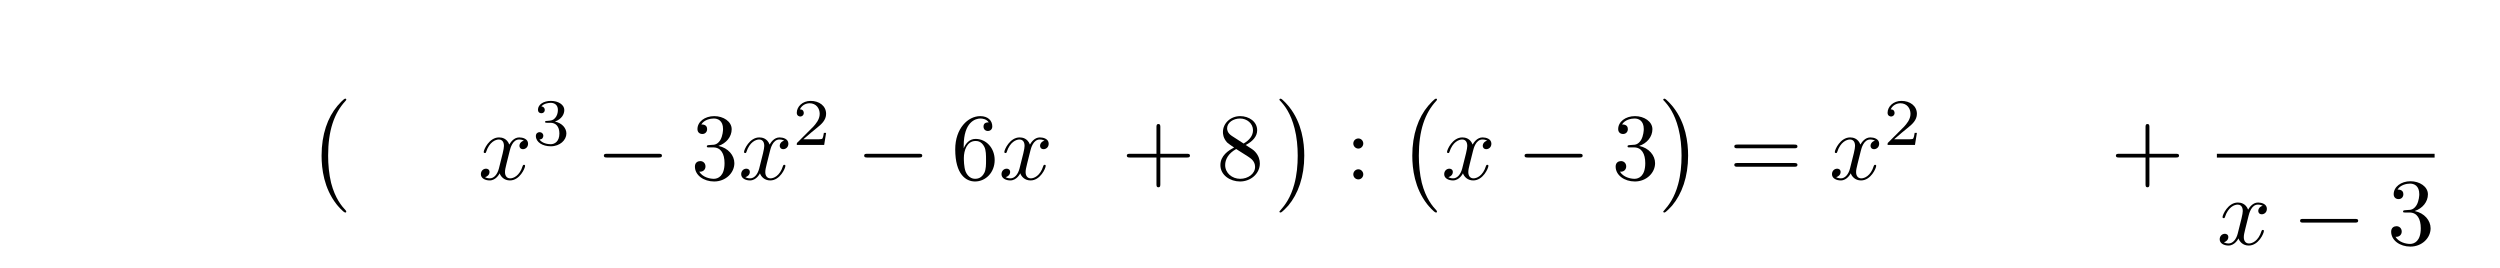
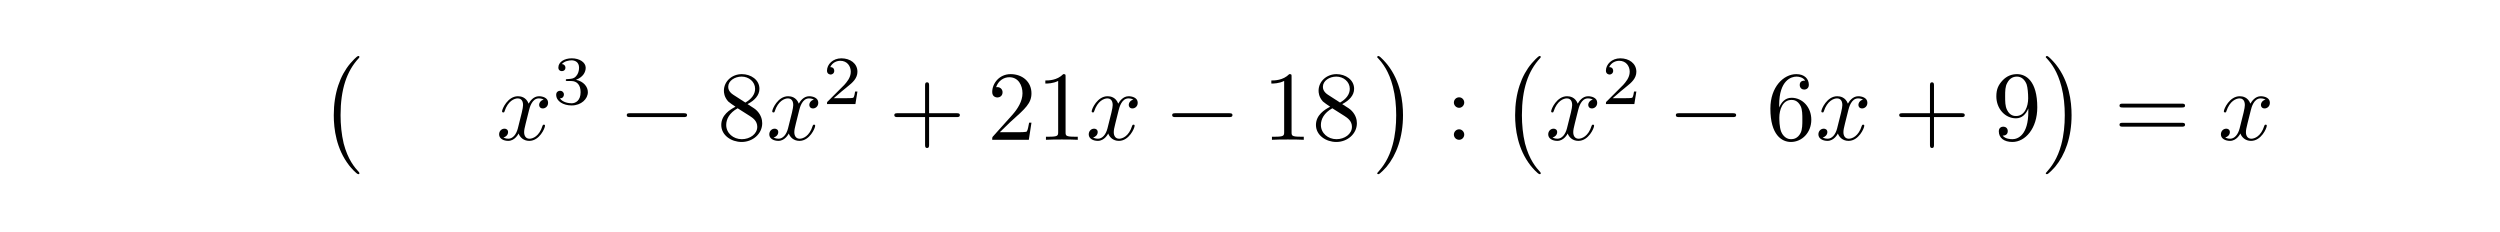
- <svg xmlns="http://www.w3.org/2000/svg" xmlns:xlink="http://www.w3.org/1999/xlink" width="262.391" height="28.085" viewBox="0 0 262.391 28.085">
+ <svg xmlns="http://www.w3.org/2000/svg" xmlns:xlink="http://www.w3.org/1999/xlink" width="252.804" height="23.393" viewBox="0 0 252.804 23.393">
  <defs>
    <g>
      <g id="glyph-0-0">
        <path d="M 4.109 11.453 C 4.109 11.422 4.094 11.391 4.078 11.359 C 3.625 10.875 2.938 10.062 2.516 8.438 C 2.297 7.531 2.203 6.516 2.203 5.578 C 2.203 2.953 2.828 1.125 4.031 -0.172 C 4.109 -0.266 4.109 -0.281 4.109 -0.297 C 4.109 -0.406 4.031 -0.406 4 -0.406 C 3.844 -0.406 3.312 0.203 3.188 0.344 C 2.156 1.562 1.516 3.344 1.516 5.578 C 1.516 6.984 1.766 8.984 3.078 10.672 C 3.172 10.797 3.812 11.547 4 11.547 C 4.031 11.547 4.109 11.547 4.109 11.453 Z M 4.109 11.453 " />
      </g>
      <g id="glyph-0-1">
        <path d="M 3.047 5.578 C 3.047 4.172 2.797 2.156 1.484 0.484 C 1.391 0.359 0.734 -0.406 0.562 -0.406 C 0.516 -0.406 0.438 -0.375 0.438 -0.297 C 0.438 -0.266 0.453 -0.234 0.5 -0.203 C 0.984 0.312 1.625 1.125 2.031 2.719 C 2.266 3.625 2.359 4.641 2.359 5.578 C 2.359 6.578 2.266 7.594 2 8.578 C 1.625 9.969 1.031 10.766 0.531 11.328 C 0.438 11.422 0.438 11.438 0.438 11.453 C 0.438 11.531 0.516 11.547 0.562 11.547 C 0.703 11.547 1.25 10.953 1.375 10.812 C 2.391 9.594 3.047 7.812 3.047 5.578 Z M 3.047 5.578 " />
      </g>
      <g id="glyph-1-0">
        <path d="M 3.328 -3.016 C 3.391 -3.266 3.625 -4.188 4.312 -4.188 C 4.359 -4.188 4.609 -4.188 4.812 -4.062 C 4.531 -4 4.344 -3.766 4.344 -3.516 C 4.344 -3.359 4.453 -3.172 4.719 -3.172 C 4.938 -3.172 5.25 -3.344 5.25 -3.75 C 5.25 -4.266 4.672 -4.406 4.328 -4.406 C 3.75 -4.406 3.406 -3.875 3.281 -3.656 C 3.031 -4.312 2.5 -4.406 2.203 -4.406 C 1.172 -4.406 0.594 -3.125 0.594 -2.875 C 0.594 -2.766 0.703 -2.766 0.719 -2.766 C 0.797 -2.766 0.828 -2.797 0.844 -2.875 C 1.188 -3.938 1.844 -4.188 2.188 -4.188 C 2.375 -4.188 2.719 -4.094 2.719 -3.516 C 2.719 -3.203 2.547 -2.547 2.188 -1.141 C 2.031 -0.531 1.672 -0.109 1.234 -0.109 C 1.172 -0.109 0.953 -0.109 0.734 -0.234 C 0.984 -0.297 1.203 -0.5 1.203 -0.781 C 1.203 -1.047 0.984 -1.125 0.844 -1.125 C 0.531 -1.125 0.297 -0.875 0.297 -0.547 C 0.297 -0.094 0.781 0.109 1.219 0.109 C 1.891 0.109 2.25 -0.594 2.266 -0.641 C 2.391 -0.281 2.75 0.109 3.344 0.109 C 4.375 0.109 4.938 -1.172 4.938 -1.422 C 4.938 -1.531 4.859 -1.531 4.828 -1.531 C 4.734 -1.531 4.719 -1.484 4.688 -1.422 C 4.359 -0.344 3.688 -0.109 3.375 -0.109 C 2.984 -0.109 2.828 -0.422 2.828 -0.766 C 2.828 -0.984 2.875 -1.203 2.984 -1.641 Z M 3.328 -3.016 " />
      </g>
      <g id="glyph-2-0">
        <path d="M 1.906 -2.328 C 2.453 -2.328 2.844 -1.953 2.844 -1.203 C 2.844 -0.344 2.328 -0.078 1.938 -0.078 C 1.656 -0.078 1.031 -0.156 0.75 -0.578 C 1.078 -0.578 1.156 -0.812 1.156 -0.969 C 1.156 -1.188 0.984 -1.344 0.766 -1.344 C 0.578 -1.344 0.375 -1.219 0.375 -0.938 C 0.375 -0.281 1.094 0.141 1.938 0.141 C 2.906 0.141 3.578 -0.516 3.578 -1.203 C 3.578 -1.75 3.141 -2.297 2.375 -2.453 C 3.094 -2.719 3.359 -3.234 3.359 -3.672 C 3.359 -4.219 2.734 -4.625 1.953 -4.625 C 1.188 -4.625 0.594 -4.25 0.594 -3.688 C 0.594 -3.453 0.75 -3.328 0.953 -3.328 C 1.172 -3.328 1.312 -3.484 1.312 -3.672 C 1.312 -3.875 1.172 -4.031 0.953 -4.047 C 1.203 -4.344 1.672 -4.422 1.938 -4.422 C 2.25 -4.422 2.688 -4.266 2.688 -3.672 C 2.688 -3.375 2.594 -3.047 2.406 -2.844 C 2.188 -2.578 1.984 -2.562 1.641 -2.531 C 1.469 -2.516 1.453 -2.516 1.422 -2.516 C 1.406 -2.516 1.344 -2.5 1.344 -2.422 C 1.344 -2.328 1.406 -2.328 1.531 -2.328 Z M 1.906 -2.328 " />
      </g>
      <g id="glyph-2-1">
        <path d="M 3.516 -1.266 L 3.281 -1.266 C 3.266 -1.109 3.188 -0.703 3.094 -0.641 C 3.047 -0.594 2.516 -0.594 2.406 -0.594 L 1.125 -0.594 C 1.859 -1.234 2.109 -1.438 2.516 -1.766 C 3.031 -2.172 3.516 -2.609 3.516 -3.266 C 3.516 -4.109 2.781 -4.625 1.891 -4.625 C 1.031 -4.625 0.438 -4.016 0.438 -3.375 C 0.438 -3.031 0.734 -2.984 0.812 -2.984 C 0.969 -2.984 1.172 -3.109 1.172 -3.359 C 1.172 -3.484 1.125 -3.734 0.766 -3.734 C 0.984 -4.219 1.453 -4.375 1.781 -4.375 C 2.484 -4.375 2.844 -3.828 2.844 -3.266 C 2.844 -2.656 2.406 -2.188 2.188 -1.938 L 0.516 -0.266 C 0.438 -0.203 0.438 -0.188 0.438 0 L 3.312 0 Z M 3.516 -1.266 " />
      </g>
      <g id="glyph-3-0">
        <path d="M 6.562 -2.297 C 6.734 -2.297 6.922 -2.297 6.922 -2.5 C 6.922 -2.688 6.734 -2.688 6.562 -2.688 L 1.172 -2.688 C 1 -2.688 0.828 -2.688 0.828 -2.5 C 0.828 -2.297 1 -2.297 1.172 -2.297 Z M 6.562 -2.297 " />
      </g>
      <g id="glyph-4-0">
-         <path d="M 2.891 -3.516 C 3.703 -3.781 4.281 -4.469 4.281 -5.266 C 4.281 -6.078 3.406 -6.641 2.453 -6.641 C 1.453 -6.641 0.688 -6.047 0.688 -5.281 C 0.688 -4.953 0.906 -4.766 1.203 -4.766 C 1.5 -4.766 1.703 -4.984 1.703 -5.281 C 1.703 -5.766 1.234 -5.766 1.094 -5.766 C 1.391 -6.266 2.047 -6.391 2.406 -6.391 C 2.828 -6.391 3.375 -6.172 3.375 -5.281 C 3.375 -5.156 3.344 -4.578 3.094 -4.141 C 2.797 -3.656 2.453 -3.625 2.203 -3.625 C 2.125 -3.609 1.891 -3.594 1.812 -3.594 C 1.734 -3.578 1.672 -3.562 1.672 -3.469 C 1.672 -3.359 1.734 -3.359 1.906 -3.359 L 2.344 -3.359 C 3.156 -3.359 3.531 -2.688 3.531 -1.703 C 3.531 -0.344 2.844 -0.062 2.406 -0.062 C 1.969 -0.062 1.219 -0.234 0.875 -0.812 C 1.219 -0.766 1.531 -0.984 1.531 -1.359 C 1.531 -1.719 1.266 -1.922 0.984 -1.922 C 0.734 -1.922 0.422 -1.781 0.422 -1.344 C 0.422 -0.438 1.344 0.219 2.438 0.219 C 3.656 0.219 4.562 -0.688 4.562 -1.703 C 4.562 -2.516 3.922 -3.297 2.891 -3.516 Z M 2.891 -3.516 " />
+         <path d="M 1.625 -4.562 C 1.172 -4.859 1.125 -5.188 1.125 -5.359 C 1.125 -5.969 1.781 -6.391 2.484 -6.391 C 3.203 -6.391 3.844 -5.875 3.844 -5.156 C 3.844 -4.578 3.453 -4.109 2.859 -3.766 Z M 3.078 -3.609 C 3.797 -3.984 4.281 -4.5 4.281 -5.156 C 4.281 -6.078 3.406 -6.641 2.5 -6.641 C 1.5 -6.641 0.688 -5.906 0.688 -4.969 C 0.688 -4.797 0.703 -4.344 1.125 -3.875 C 1.234 -3.766 1.609 -3.516 1.859 -3.344 C 1.281 -3.047 0.422 -2.5 0.422 -1.5 C 0.422 -0.453 1.438 0.219 2.484 0.219 C 3.609 0.219 4.562 -0.609 4.562 -1.672 C 4.562 -2.031 4.453 -2.484 4.062 -2.906 C 3.875 -3.109 3.719 -3.203 3.078 -3.609 Z M 2.078 -3.188 L 3.312 -2.406 C 3.594 -2.219 4.062 -1.922 4.062 -1.312 C 4.062 -0.578 3.312 -0.062 2.5 -0.062 C 1.641 -0.062 0.922 -0.672 0.922 -1.5 C 0.922 -2.078 1.234 -2.719 2.078 -3.188 Z M 2.078 -3.188 " />
      </g>
      <g id="glyph-4-1">
-         <path d="M 1.312 -3.266 L 1.312 -3.516 C 1.312 -6.031 2.547 -6.391 3.062 -6.391 C 3.297 -6.391 3.719 -6.328 3.938 -5.984 C 3.781 -5.984 3.391 -5.984 3.391 -5.547 C 3.391 -5.234 3.625 -5.078 3.844 -5.078 C 4 -5.078 4.312 -5.172 4.312 -5.562 C 4.312 -6.156 3.875 -6.641 3.047 -6.641 C 1.766 -6.641 0.422 -5.359 0.422 -3.156 C 0.422 -0.484 1.578 0.219 2.5 0.219 C 3.609 0.219 4.562 -0.719 4.562 -2.031 C 4.562 -3.297 3.672 -4.25 2.562 -4.25 C 1.891 -4.25 1.516 -3.75 1.312 -3.266 Z M 2.5 -0.062 C 1.875 -0.062 1.578 -0.656 1.516 -0.812 C 1.328 -1.281 1.328 -2.078 1.328 -2.25 C 1.328 -3.031 1.656 -4.031 2.547 -4.031 C 2.719 -4.031 3.172 -4.031 3.484 -3.406 C 3.656 -3.047 3.656 -2.531 3.656 -2.047 C 3.656 -1.562 3.656 -1.062 3.484 -0.703 C 3.188 -0.109 2.734 -0.062 2.5 -0.062 Z M 2.5 -0.062 " />
+         <path d="M 4.078 -2.297 L 6.859 -2.297 C 7 -2.297 7.188 -2.297 7.188 -2.5 C 7.188 -2.688 7 -2.688 6.859 -2.688 L 4.078 -2.688 L 4.078 -5.484 C 4.078 -5.625 4.078 -5.812 3.875 -5.812 C 3.672 -5.812 3.672 -5.625 3.672 -5.484 L 3.672 -2.688 L 0.891 -2.688 C 0.75 -2.688 0.562 -2.688 0.562 -2.5 C 0.562 -2.297 0.75 -2.297 0.891 -2.297 L 3.672 -2.297 L 3.672 0.5 C 3.672 0.641 3.672 0.828 3.875 0.828 C 4.078 0.828 4.078 0.641 4.078 0.5 Z M 4.078 -2.297 " />
      </g>
      <g id="glyph-4-2">
-         <path d="M 4.078 -2.297 L 6.859 -2.297 C 7 -2.297 7.188 -2.297 7.188 -2.5 C 7.188 -2.688 7 -2.688 6.859 -2.688 L 4.078 -2.688 L 4.078 -5.484 C 4.078 -5.625 4.078 -5.812 3.875 -5.812 C 3.672 -5.812 3.672 -5.625 3.672 -5.484 L 3.672 -2.688 L 0.891 -2.688 C 0.75 -2.688 0.562 -2.688 0.562 -2.5 C 0.562 -2.297 0.75 -2.297 0.891 -2.297 L 3.672 -2.297 L 3.672 0.5 C 3.672 0.641 3.672 0.828 3.875 0.828 C 4.078 0.828 4.078 0.641 4.078 0.5 Z M 4.078 -2.297 " />
+         <path d="M 1.266 -0.766 L 2.328 -1.797 C 3.875 -3.172 4.469 -3.703 4.469 -4.703 C 4.469 -5.844 3.578 -6.641 2.359 -6.641 C 1.234 -6.641 0.5 -5.719 0.5 -4.828 C 0.5 -4.281 1 -4.281 1.031 -4.281 C 1.203 -4.281 1.547 -4.391 1.547 -4.812 C 1.547 -5.062 1.359 -5.328 1.016 -5.328 C 0.938 -5.328 0.922 -5.328 0.891 -5.312 C 1.109 -5.969 1.656 -6.328 2.234 -6.328 C 3.141 -6.328 3.562 -5.516 3.562 -4.703 C 3.562 -3.906 3.078 -3.125 2.516 -2.5 L 0.609 -0.375 C 0.5 -0.266 0.5 -0.234 0.5 0 L 4.203 0 L 4.469 -1.734 L 4.234 -1.734 C 4.172 -1.438 4.109 -1 4 -0.844 C 3.938 -0.766 3.281 -0.766 3.062 -0.766 Z M 1.266 -0.766 " />
      </g>
      <g id="glyph-4-3">
-         <path d="M 1.625 -4.562 C 1.172 -4.859 1.125 -5.188 1.125 -5.359 C 1.125 -5.969 1.781 -6.391 2.484 -6.391 C 3.203 -6.391 3.844 -5.875 3.844 -5.156 C 3.844 -4.578 3.453 -4.109 2.859 -3.766 Z M 3.078 -3.609 C 3.797 -3.984 4.281 -4.5 4.281 -5.156 C 4.281 -6.078 3.406 -6.641 2.5 -6.641 C 1.5 -6.641 0.688 -5.906 0.688 -4.969 C 0.688 -4.797 0.703 -4.344 1.125 -3.875 C 1.234 -3.766 1.609 -3.516 1.859 -3.344 C 1.281 -3.047 0.422 -2.5 0.422 -1.5 C 0.422 -0.453 1.438 0.219 2.484 0.219 C 3.609 0.219 4.562 -0.609 4.562 -1.672 C 4.562 -2.031 4.453 -2.484 4.062 -2.906 C 3.875 -3.109 3.719 -3.203 3.078 -3.609 Z M 2.078 -3.188 L 3.312 -2.406 C 3.594 -2.219 4.062 -1.922 4.062 -1.312 C 4.062 -0.578 3.312 -0.062 2.5 -0.062 C 1.641 -0.062 0.922 -0.672 0.922 -1.5 C 0.922 -2.078 1.234 -2.719 2.078 -3.188 Z M 2.078 -3.188 " />
+         <path d="M 2.938 -6.375 C 2.938 -6.625 2.938 -6.641 2.703 -6.641 C 2.078 -6 1.203 -6 0.891 -6 L 0.891 -5.688 C 1.094 -5.688 1.672 -5.688 2.188 -5.953 L 2.188 -0.781 C 2.188 -0.422 2.156 -0.312 1.266 -0.312 L 0.953 -0.312 L 0.953 0 C 1.297 -0.031 2.156 -0.031 2.562 -0.031 C 2.953 -0.031 3.828 -0.031 4.172 0 L 4.172 -0.312 L 3.859 -0.312 C 2.953 -0.312 2.938 -0.422 2.938 -0.781 Z M 2.938 -6.375 " />
      </g>
      <g id="glyph-4-4">
        <path d="M 1.906 -3.766 C 1.906 -4.062 1.672 -4.297 1.391 -4.297 C 1.094 -4.297 0.859 -4.062 0.859 -3.766 C 0.859 -3.484 1.094 -3.234 1.391 -3.234 C 1.672 -3.234 1.906 -3.484 1.906 -3.766 Z M 1.906 -0.531 C 1.906 -0.812 1.672 -1.062 1.391 -1.062 C 1.094 -1.062 0.859 -0.812 0.859 -0.531 C 0.859 -0.234 1.094 0 1.391 0 C 1.672 0 1.906 -0.234 1.906 -0.531 Z M 1.906 -0.531 " />
      </g>
      <g id="glyph-4-5">
+         <path d="M 1.312 -3.266 L 1.312 -3.516 C 1.312 -6.031 2.547 -6.391 3.062 -6.391 C 3.297 -6.391 3.719 -6.328 3.938 -5.984 C 3.781 -5.984 3.391 -5.984 3.391 -5.547 C 3.391 -5.234 3.625 -5.078 3.844 -5.078 C 4 -5.078 4.312 -5.172 4.312 -5.562 C 4.312 -6.156 3.875 -6.641 3.047 -6.641 C 1.766 -6.641 0.422 -5.359 0.422 -3.156 C 0.422 -0.484 1.578 0.219 2.5 0.219 C 3.609 0.219 4.562 -0.719 4.562 -2.031 C 4.562 -3.297 3.672 -4.25 2.562 -4.25 C 1.891 -4.25 1.516 -3.75 1.312 -3.266 Z M 2.5 -0.062 C 1.875 -0.062 1.578 -0.656 1.516 -0.812 C 1.328 -1.281 1.328 -2.078 1.328 -2.25 C 1.328 -3.031 1.656 -4.031 2.547 -4.031 C 2.719 -4.031 3.172 -4.031 3.484 -3.406 C 3.656 -3.047 3.656 -2.531 3.656 -2.047 C 3.656 -1.562 3.656 -1.062 3.484 -0.703 C 3.188 -0.109 2.734 -0.062 2.5 -0.062 Z M 2.5 -0.062 " />
+       </g>
+       <g id="glyph-4-6">
+         <path d="M 3.656 -3.172 L 3.656 -2.844 C 3.656 -0.516 2.625 -0.062 2.047 -0.062 C 1.875 -0.062 1.328 -0.078 1.062 -0.422 C 1.5 -0.422 1.578 -0.703 1.578 -0.875 C 1.578 -1.188 1.344 -1.328 1.125 -1.328 C 0.969 -1.328 0.672 -1.25 0.672 -0.859 C 0.672 -0.188 1.203 0.219 2.047 0.219 C 3.344 0.219 4.562 -1.141 4.562 -3.281 C 4.562 -5.969 3.406 -6.641 2.516 -6.641 C 1.969 -6.641 1.484 -6.453 1.062 -6.016 C 0.641 -5.562 0.422 -5.141 0.422 -4.391 C 0.422 -3.156 1.297 -2.172 2.406 -2.172 C 3.016 -2.172 3.422 -2.594 3.656 -3.172 Z M 2.422 -2.406 C 2.266 -2.406 1.797 -2.406 1.5 -3.031 C 1.312 -3.406 1.312 -3.891 1.312 -4.391 C 1.312 -4.922 1.312 -5.391 1.531 -5.766 C 1.797 -6.266 2.172 -6.391 2.516 -6.391 C 2.984 -6.391 3.312 -6.047 3.484 -5.609 C 3.594 -5.281 3.641 -4.656 3.641 -4.203 C 3.641 -3.375 3.297 -2.406 2.422 -2.406 Z M 2.422 -2.406 " />
+       </g>
+       <g id="glyph-4-7">
        <path d="M 6.844 -3.266 C 7 -3.266 7.188 -3.266 7.188 -3.453 C 7.188 -3.656 7 -3.656 6.859 -3.656 L 0.891 -3.656 C 0.75 -3.656 0.562 -3.656 0.562 -3.453 C 0.562 -3.266 0.75 -3.266 0.891 -3.266 Z M 6.859 -1.328 C 7 -1.328 7.188 -1.328 7.188 -1.531 C 7.188 -1.719 7 -1.719 6.844 -1.719 L 0.891 -1.719 C 0.75 -1.719 0.562 -1.719 0.562 -1.531 C 0.562 -1.328 0.75 -1.328 0.891 -1.328 Z M 6.859 -1.328 " />
      </g>
    </g>
  </defs>
  <g fill="rgb(0%, 0%, 0%)" fill-opacity="1">
-     <use xlink:href="#glyph-0-0" x="32.236" y="10.759" />
+     <use xlink:href="#glyph-0-0" x="32.236" y="6.067" />
  </g>
  <g fill="rgb(0%, 0%, 0%)" fill-opacity="1">
-     <use xlink:href="#glyph-1-0" x="50.174" y="18.829" />
+     <use xlink:href="#glyph-1-0" x="50.174" y="14.137" />
  </g>
  <g fill="rgb(0%, 0%, 0%)" fill-opacity="1">
-     <use xlink:href="#glyph-2-0" x="55.868" y="15.214" />
+     <use xlink:href="#glyph-2-0" x="55.868" y="10.522" />
  </g>
  <g fill="rgb(0%, 0%, 0%)" fill-opacity="1">
-     <use xlink:href="#glyph-3-0" x="62.552" y="18.829" />
+     <use xlink:href="#glyph-3-0" x="62.552" y="14.137" />
  </g>
  <g fill="rgb(0%, 0%, 0%)" fill-opacity="1">
-     <use xlink:href="#glyph-4-0" x="72.514" y="18.829" />
+     <use xlink:href="#glyph-4-0" x="72.514" y="14.137" />
  </g>
  <g fill="rgb(0%, 0%, 0%)" fill-opacity="1">
-     <use xlink:href="#glyph-1-0" x="77.495" y="18.829" />
+     <use xlink:href="#glyph-1-0" x="77.495" y="14.137" />
  </g>
  <g fill="rgb(0%, 0%, 0%)" fill-opacity="1">
-     <use xlink:href="#glyph-2-1" x="83.189" y="15.214" />
+     <use xlink:href="#glyph-2-1" x="83.189" y="10.522" />
  </g>
  <g fill="rgb(0%, 0%, 0%)" fill-opacity="1">
-     <use xlink:href="#glyph-3-0" x="89.873" y="18.829" />
+     <use xlink:href="#glyph-4-1" x="89.873" y="14.137" />
  </g>
  <g fill="rgb(0%, 0%, 0%)" fill-opacity="1">
-     <use xlink:href="#glyph-4-1" x="99.835" y="18.829" />
+     <use xlink:href="#glyph-4-2" x="99.834" y="14.137" />
+     <use xlink:href="#glyph-4-3" x="104.815" y="14.137" />
  </g>
  <g fill="rgb(0%, 0%, 0%)" fill-opacity="1">
-     <use xlink:href="#glyph-1-0" x="104.817" y="18.829" />
+     <use xlink:href="#glyph-1-0" x="109.798" y="14.137" />
  </g>
  <g fill="rgb(0%, 0%, 0%)" fill-opacity="1">
-     <use xlink:href="#glyph-4-2" x="117.706" y="18.829" />
+     <use xlink:href="#glyph-3-0" x="117.706" y="14.137" />
  </g>
  <g fill="rgb(0%, 0%, 0%)" fill-opacity="1">
-     <use xlink:href="#glyph-4-3" x="127.667" y="18.829" />
+     <use xlink:href="#glyph-4-3" x="127.668" y="14.137" />
+     <use xlink:href="#glyph-4-0" x="132.649" y="14.137" />
  </g>
  <g fill="rgb(0%, 0%, 0%)" fill-opacity="1">
-     <use xlink:href="#glyph-0-1" x="133.845" y="10.759" />
+     <use xlink:href="#glyph-0-1" x="138.827" y="6.067" />
  </g>
  <g fill="rgb(0%, 0%, 0%)" fill-opacity="1">
-     <use xlink:href="#glyph-4-4" x="141.179" y="18.829" />
+     <use xlink:href="#glyph-4-4" x="146.16" y="14.137" />
  </g>
  <g fill="rgb(0%, 0%, 0%)" fill-opacity="1">
-     <use xlink:href="#glyph-0-0" x="146.713" y="10.759" />
+     <use xlink:href="#glyph-0-0" x="151.695" y="6.067" />
  </g>
  <g fill="rgb(0%, 0%, 0%)" fill-opacity="1">
-     <use xlink:href="#glyph-1-0" x="151.28" y="18.829" />
+     <use xlink:href="#glyph-1-0" x="156.261" y="14.137" />
  </g>
  <g fill="rgb(0%, 0%, 0%)" fill-opacity="1">
-     <use xlink:href="#glyph-3-0" x="159.187" y="18.829" />
+     <use xlink:href="#glyph-2-1" x="161.955" y="10.522" />
  </g>
  <g fill="rgb(0%, 0%, 0%)" fill-opacity="1">
-     <use xlink:href="#glyph-4-0" x="169.15" y="18.829" />
+     <use xlink:href="#glyph-3-0" x="168.638" y="14.137" />
  </g>
  <g fill="rgb(0%, 0%, 0%)" fill-opacity="1">
-     <use xlink:href="#glyph-0-1" x="174.131" y="10.759" />
+     <use xlink:href="#glyph-4-5" x="178.601" y="14.137" />
  </g>
  <g fill="rgb(0%, 0%, 0%)" fill-opacity="1">
-     <use xlink:href="#glyph-4-5" x="181.465" y="18.829" />
+     <use xlink:href="#glyph-1-0" x="183.582" y="14.137" />
  </g>
  <g fill="rgb(0%, 0%, 0%)" fill-opacity="1">
-     <use xlink:href="#glyph-1-0" x="191.981" y="18.829" />
+     <use xlink:href="#glyph-4-1" x="191.49" y="14.137" />
  </g>
  <g fill="rgb(0%, 0%, 0%)" fill-opacity="1">
-     <use xlink:href="#glyph-2-1" x="197.675" y="15.214" />
+     <use xlink:href="#glyph-4-6" x="201.451" y="14.137" />
  </g>
  <g fill="rgb(0%, 0%, 0%)" fill-opacity="1">
-     <use xlink:href="#glyph-4-2" x="221.516" y="18.829" />
-   </g>
-   <path fill="none" stroke-width="0.398" stroke-linecap="butt" stroke-linejoin="miter" stroke="rgb(0%, 0%, 0%)" stroke-opacity="1" stroke-miterlimit="10" d="M 0.002 -0.001 L 22.853 -0.001 " transform="matrix(1, 0, 0, -1, 232.674, 16.339)" />
-   <g fill="rgb(0%, 0%, 0%)" fill-opacity="1">
-     <use xlink:href="#glyph-1-0" x="232.674" y="25.663" />
+     <use xlink:href="#glyph-0-1" x="206.434" y="6.067" />
  </g>
  <g fill="rgb(0%, 0%, 0%)" fill-opacity="1">
-     <use xlink:href="#glyph-3-0" x="240.582" y="25.663" />
+     <use xlink:href="#glyph-4-7" x="213.767" y="14.137" />
  </g>
  <g fill="rgb(0%, 0%, 0%)" fill-opacity="1">
-     <use xlink:href="#glyph-4-0" x="250.545" y="25.663" />
+     <use xlink:href="#glyph-1-0" x="224.284" y="14.137" />
  </g>
</svg>
